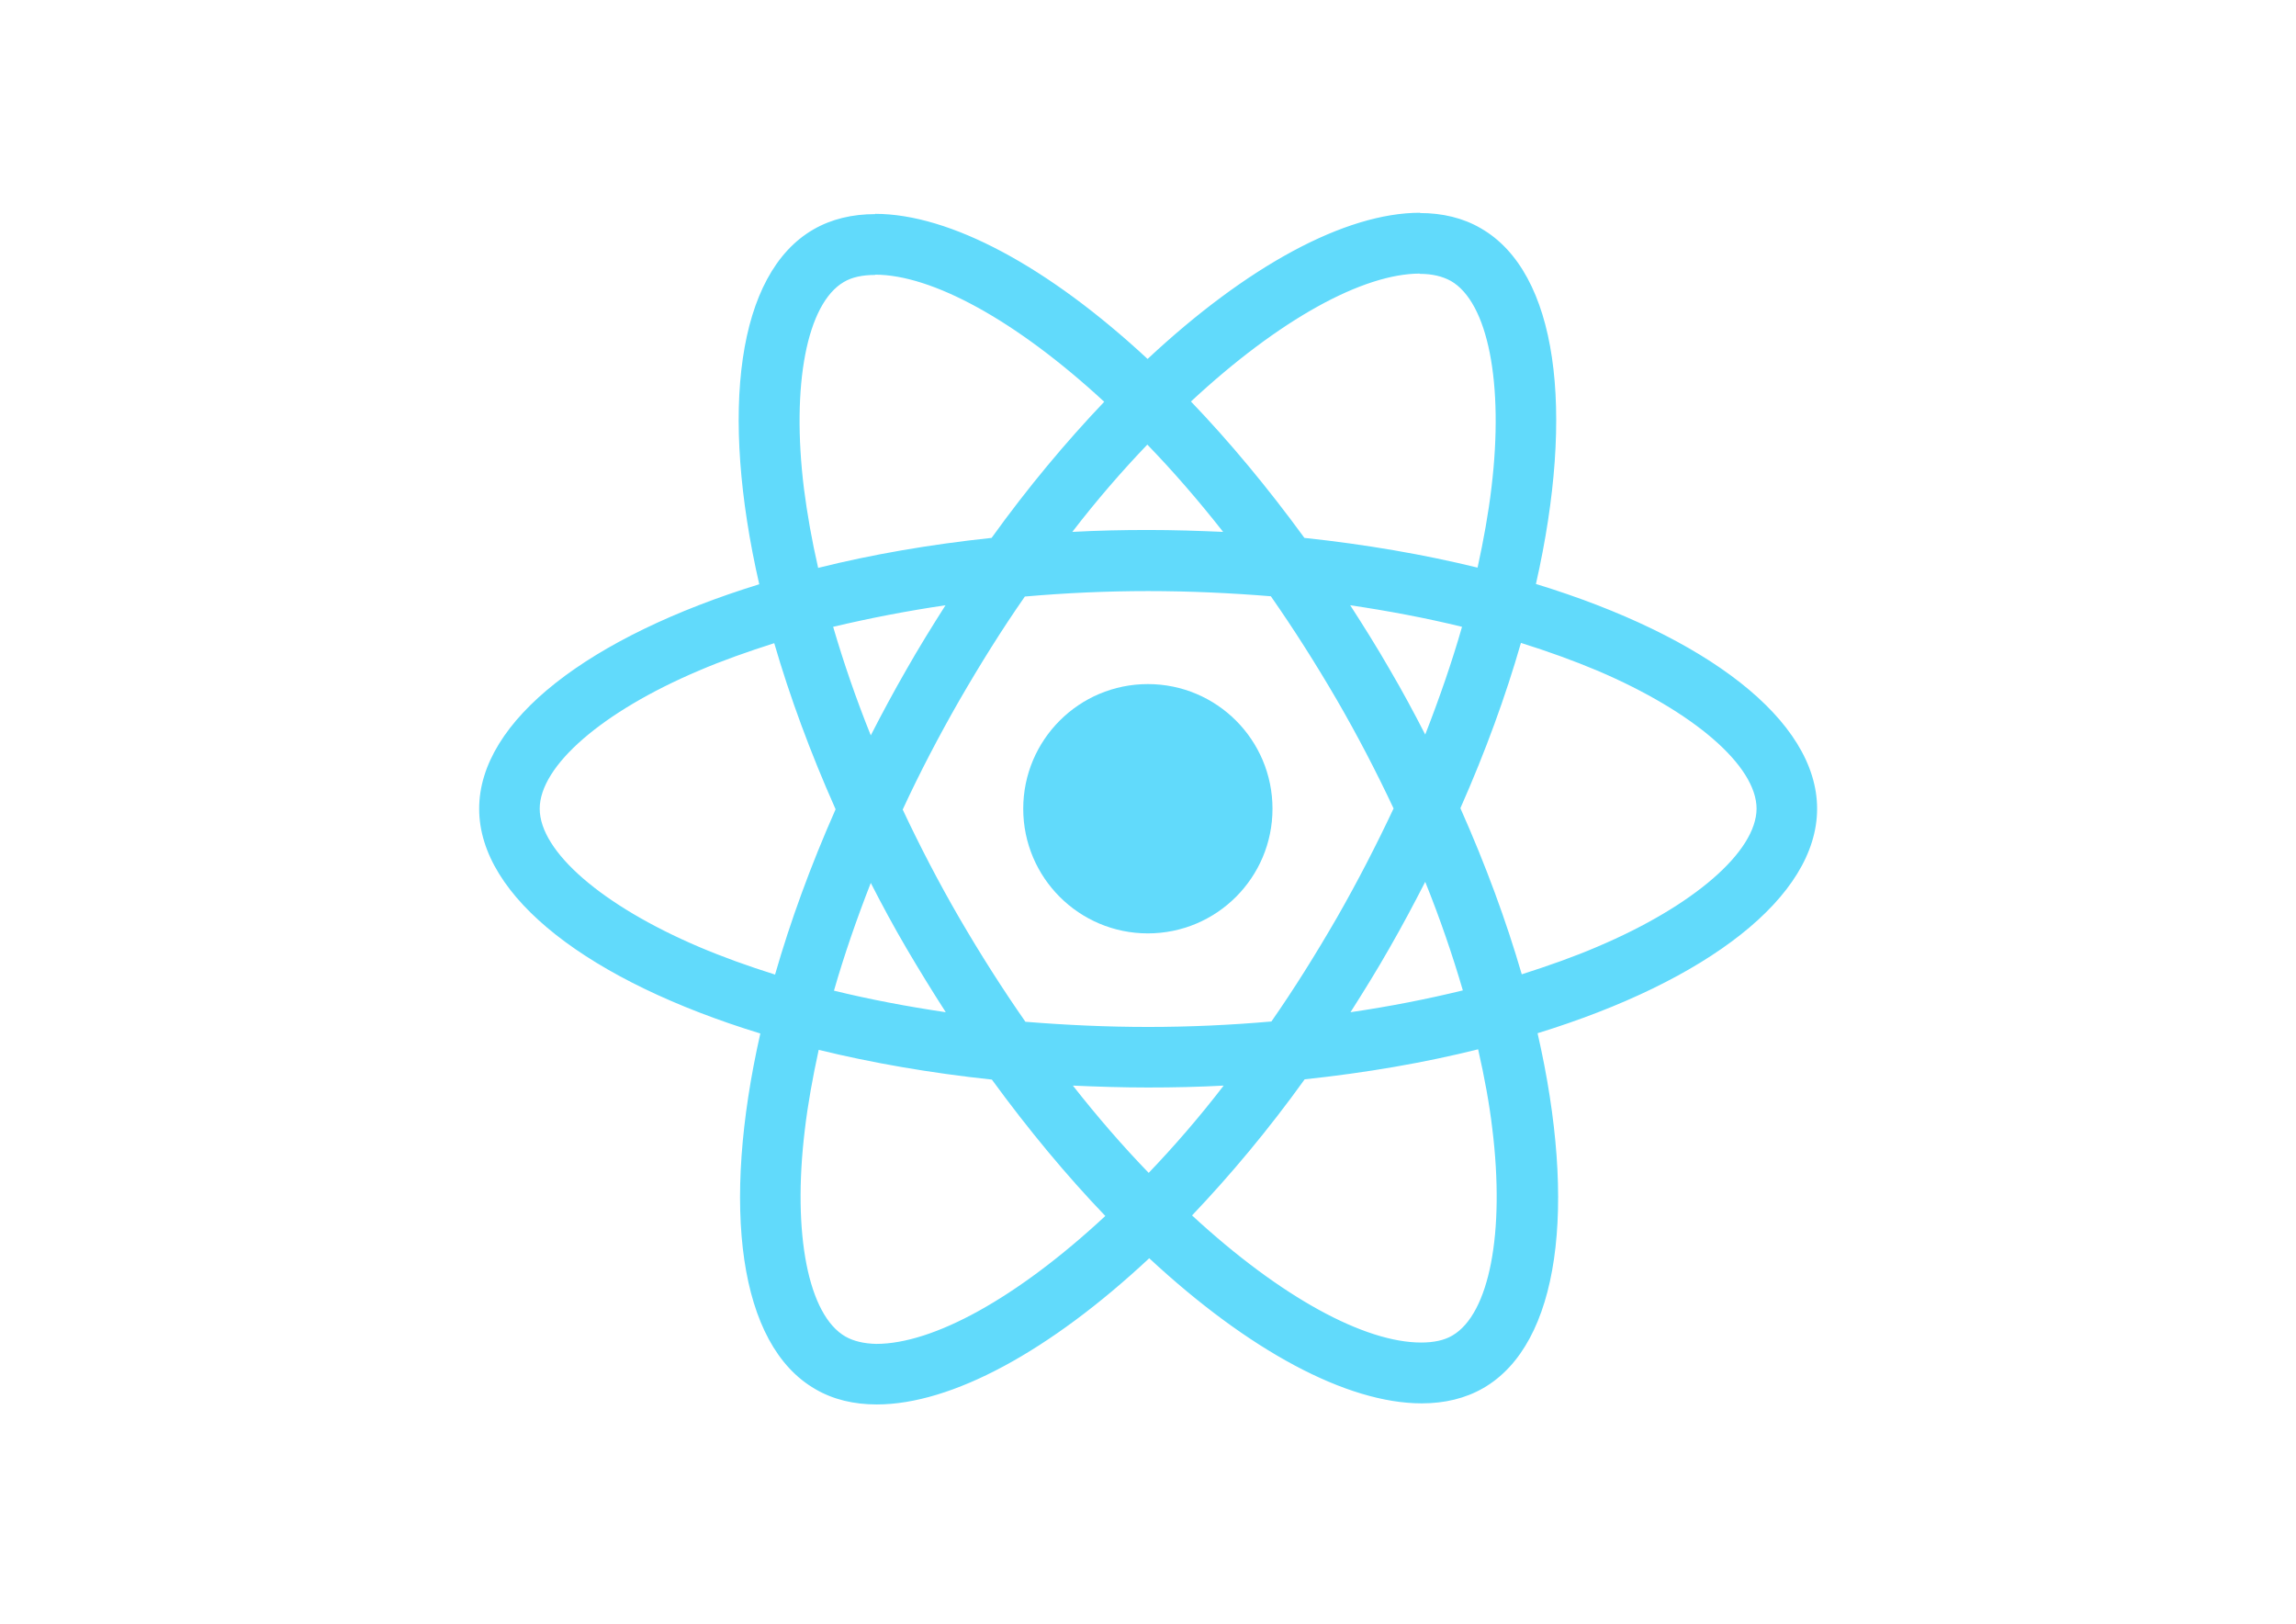
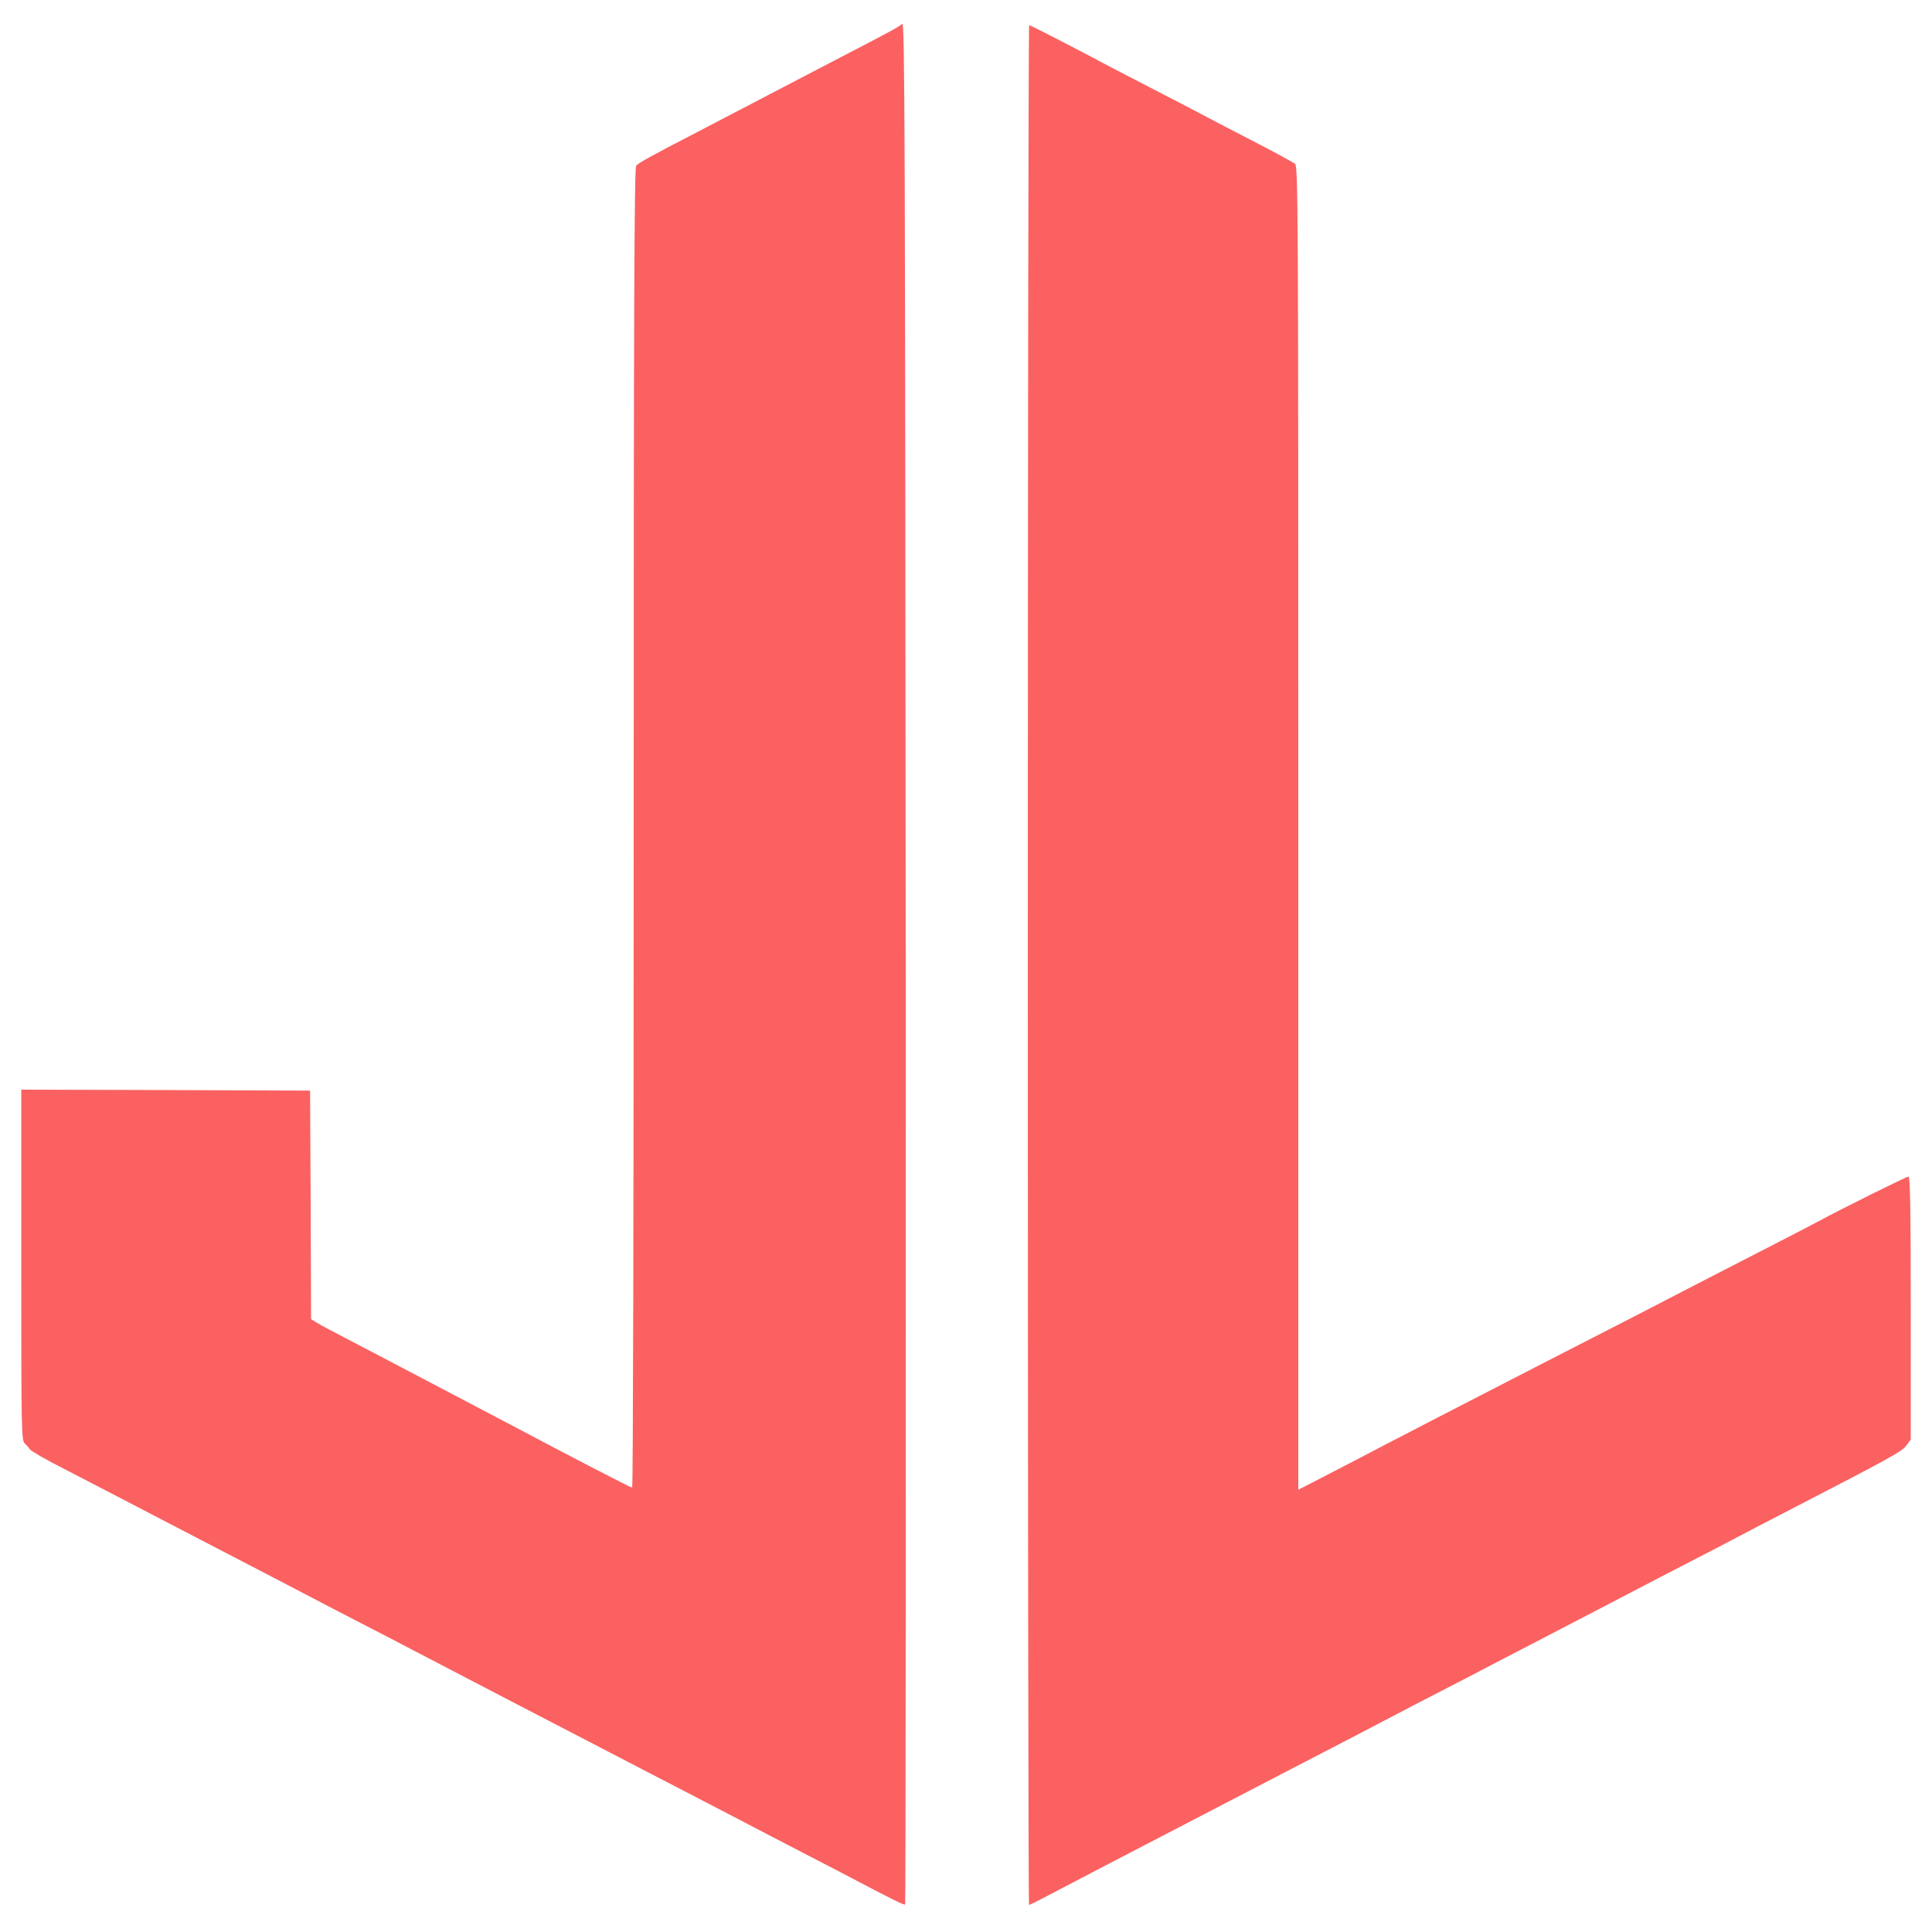
- <svg xmlns="http://www.w3.org/2000/svg" viewBox="0 0 841.9 595.3">
-   <g fill="#61DAFB">
-     <path d="M666.3 296.5c0-32.5-40.7-63.3-103.1-82.4 14.4-63.6 8-114.2-20.2-130.4-6.5-3.8-14.1-5.6-22.4-5.6v22.3c4.6 0 8.3.9 11.4 2.6 13.6 7.8 19.5 37.5 14.9 75.7-1.1 9.4-2.9 19.3-5.1 29.4-19.6-4.8-41-8.5-63.5-10.9-13.5-18.5-27.5-35.3-41.6-50 32.6-30.3 63.2-46.9 84-46.9V78c-27.5 0-63.5 19.6-99.9 53.6-36.4-33.8-72.4-53.2-99.9-53.2v22.3c20.7 0 51.4 16.5 84 46.6-14 14.7-28 31.4-41.3 49.9-22.6 2.4-44 6.1-63.6 11-2.3-10-4-19.7-5.2-29-4.7-38.2 1.1-67.9 14.6-75.8 3-1.8 6.9-2.6 11.5-2.6V78.5c-8.4 0-16 1.8-22.6 5.6-28.1 16.2-34.4 66.7-19.9 130.1-62.2 19.2-102.7 49.9-102.7 82.3 0 32.5 40.7 63.3 103.1 82.4-14.4 63.6-8 114.2 20.2 130.4 6.5 3.8 14.1 5.6 22.5 5.6 27.5 0 63.5-19.6 99.9-53.6 36.4 33.8 72.4 53.2 99.9 53.2 8.4 0 16-1.8 22.6-5.6 28.1-16.2 34.4-66.7 19.9-130.1 62-19.1 102.5-49.9 102.5-82.3zm-130.2-66.7c-3.7 12.9-8.3 26.2-13.5 39.5-4.1-8-8.4-16-13.1-24-4.6-8-9.5-15.8-14.4-23.4 14.2 2.1 27.9 4.7 41 7.9zm-45.8 106.5c-7.8 13.5-15.8 26.3-24.1 38.2-14.9 1.3-30 2-45.2 2-15.1 0-30.2-.7-45-1.9-8.3-11.9-16.4-24.6-24.2-38-7.6-13.1-14.5-26.4-20.8-39.8 6.2-13.4 13.2-26.8 20.7-39.9 7.8-13.5 15.8-26.3 24.1-38.2 14.9-1.3 30-2 45.2-2 15.1 0 30.2.7 45 1.9 8.3 11.9 16.4 24.6 24.2 38 7.6 13.1 14.5 26.4 20.8 39.8-6.3 13.4-13.2 26.8-20.7 39.9zm32.3-13c5.4 13.4 10 26.8 13.8 39.8-13.1 3.2-26.9 5.9-41.2 8 4.9-7.7 9.8-15.6 14.4-23.7 4.6-8 8.9-16.1 13-24.1zM421.2 430c-9.3-9.6-18.6-20.3-27.8-32 9 .4 18.2.7 27.5.7 9.4 0 18.7-.2 27.8-.7-9 11.7-18.3 22.4-27.5 32zm-74.4-58.9c-14.2-2.1-27.9-4.7-41-7.9 3.7-12.9 8.3-26.2 13.5-39.5 4.1 8 8.4 16 13.1 24 4.7 8 9.5 15.8 14.4 23.4zM420.7 163c9.3 9.6 18.6 20.3 27.8 32-9-.4-18.2-.7-27.5-.7-9.4 0-18.7.2-27.8.7 9-11.7 18.3-22.4 27.5-32zm-74 58.9c-4.9 7.7-9.8 15.6-14.4 23.7-4.6 8-8.9 16-13 24-5.4-13.4-10-26.8-13.8-39.8 13.1-3.1 26.9-5.8 41.2-7.9zm-90.5 125.2c-35.4-15.1-58.3-34.9-58.3-50.6 0-15.7 22.9-35.6 58.3-50.6 8.6-3.7 18-7 27.7-10.1 5.7 19.6 13.2 40 22.5 60.9-9.2 20.8-16.6 41.1-22.2 60.6-9.9-3.1-19.3-6.5-28-10.2zM310 490c-13.6-7.8-19.5-37.5-14.9-75.7 1.1-9.4 2.9-19.3 5.1-29.4 19.6 4.8 41 8.5 63.5 10.9 13.5 18.5 27.5 35.3 41.6 50-32.6 30.3-63.2 46.9-84 46.9-4.5-.1-8.3-1-11.3-2.7zm237.2-76.2c4.7 38.2-1.1 67.9-14.6 75.8-3 1.8-6.9 2.6-11.5 2.6-20.7 0-51.4-16.5-84-46.6 14-14.7 28-31.4 41.3-49.9 22.6-2.4 44-6.1 63.6-11 2.3 10.1 4.1 19.8 5.2 29.1zm38.5-66.7c-8.6 3.7-18 7-27.7 10.1-5.7-19.6-13.2-40-22.5-60.9 9.2-20.8 16.6-41.1 22.2-60.6 9.9 3.1 19.3 6.5 28.1 10.2 35.4 15.1 58.3 34.9 58.3 50.6-.1 15.7-23 35.6-58.4 50.6zM320.8 78.4z" />
-     <circle cx="420.9" cy="296.5" r="45.7" />
-     <path d="M520.5 78.1z" />
+ <svg xmlns="http://www.w3.org/2000/svg" version="1.0" width="1000pt" height="1000pt" viewBox="0 0 1000 1000" preserveAspectRatio="xMidYMid meet">
+   <g transform="translate(0,1000) scale(0.1,-0.1)" fill="#fb6161" stroke="none">
+     <path d="M4670 9877 c-15 -15 -71 -45 -320 -174 -74 -39 -241 -126 -370 -193 -129 -67 -296 -154 -370 -193 -253 -131 -305 -160 -317 -175 -10 -13 -13 -713 -13 -3429 0 -1877 -3 -3413 -8 -3413 -8 0 -305 154 -647 335 -44 23 -177 93 -295 155 -118 62 -251 132 -295 155 -44 23 -143 75 -220 115 -77 40 -155 81 -172 92 l-33 20 -2 591 -3 592 -748 3 -747 2 0 -908 c0 -852 1 -909 18 -923 9 -9 22 -23 27 -31 6 -9 84 -54 175 -100 91 -47 336 -174 545 -283 555 -288 639 -332 750 -390 55 -29 172 -90 260 -135 88 -45 205 -106 260 -135 55 -29 163 -85 240 -125 77 -40 196 -102 265 -138 243 -126 367 -190 505 -262 77 -40 194 -101 260 -135 66 -34 188 -97 270 -140 83 -43 191 -99 240 -125 50 -26 167 -87 260 -135 94 -48 206 -107 250 -130 180 -95 246 -127 250 -123 3 3 4 2197 3 4877 -3 4330 -5 4870 -18 4858z" />
+     <path d="M5320 5005 c0 -2676 3 -4865 6 -4865 3 0 56 26 118 59 61 32 168 88 239 125 70 36 183 95 252 131 406 211 601 312 770 400 236 122 392 203 500 260 55 29 172 90 260 135 88 45 205 106 260 135 55 29 161 84 235 122 322 167 421 219 515 268 55 29 177 92 270 140 94 48 206 107 250 130 44 23 152 80 240 125 565 292 608 316 633 349 l22 30 0 681 c0 510 -3 680 -12 680 -10 0 -349 -168 -463 -230 -27 -15 -149 -78 -270 -140 -121 -62 -278 -143 -350 -180 -71 -37 -214 -111 -317 -164 -436 -223 -570 -293 -703 -361 -77 -40 -225 -116 -330 -170 -104 -54 -230 -119 -280 -145 -49 -26 -170 -89 -267 -139 l-178 -92 0 3424 c0 3248 -1 3425 -17 3439 -10 8 -103 59 -208 113 -104 54 -217 112 -250 130 -33 18 -141 74 -240 125 -99 51 -212 110 -251 130 -166 89 -421 220 -427 220 -4 0 -7 -2189 -7 -4865z" />
  </g>
</svg>
